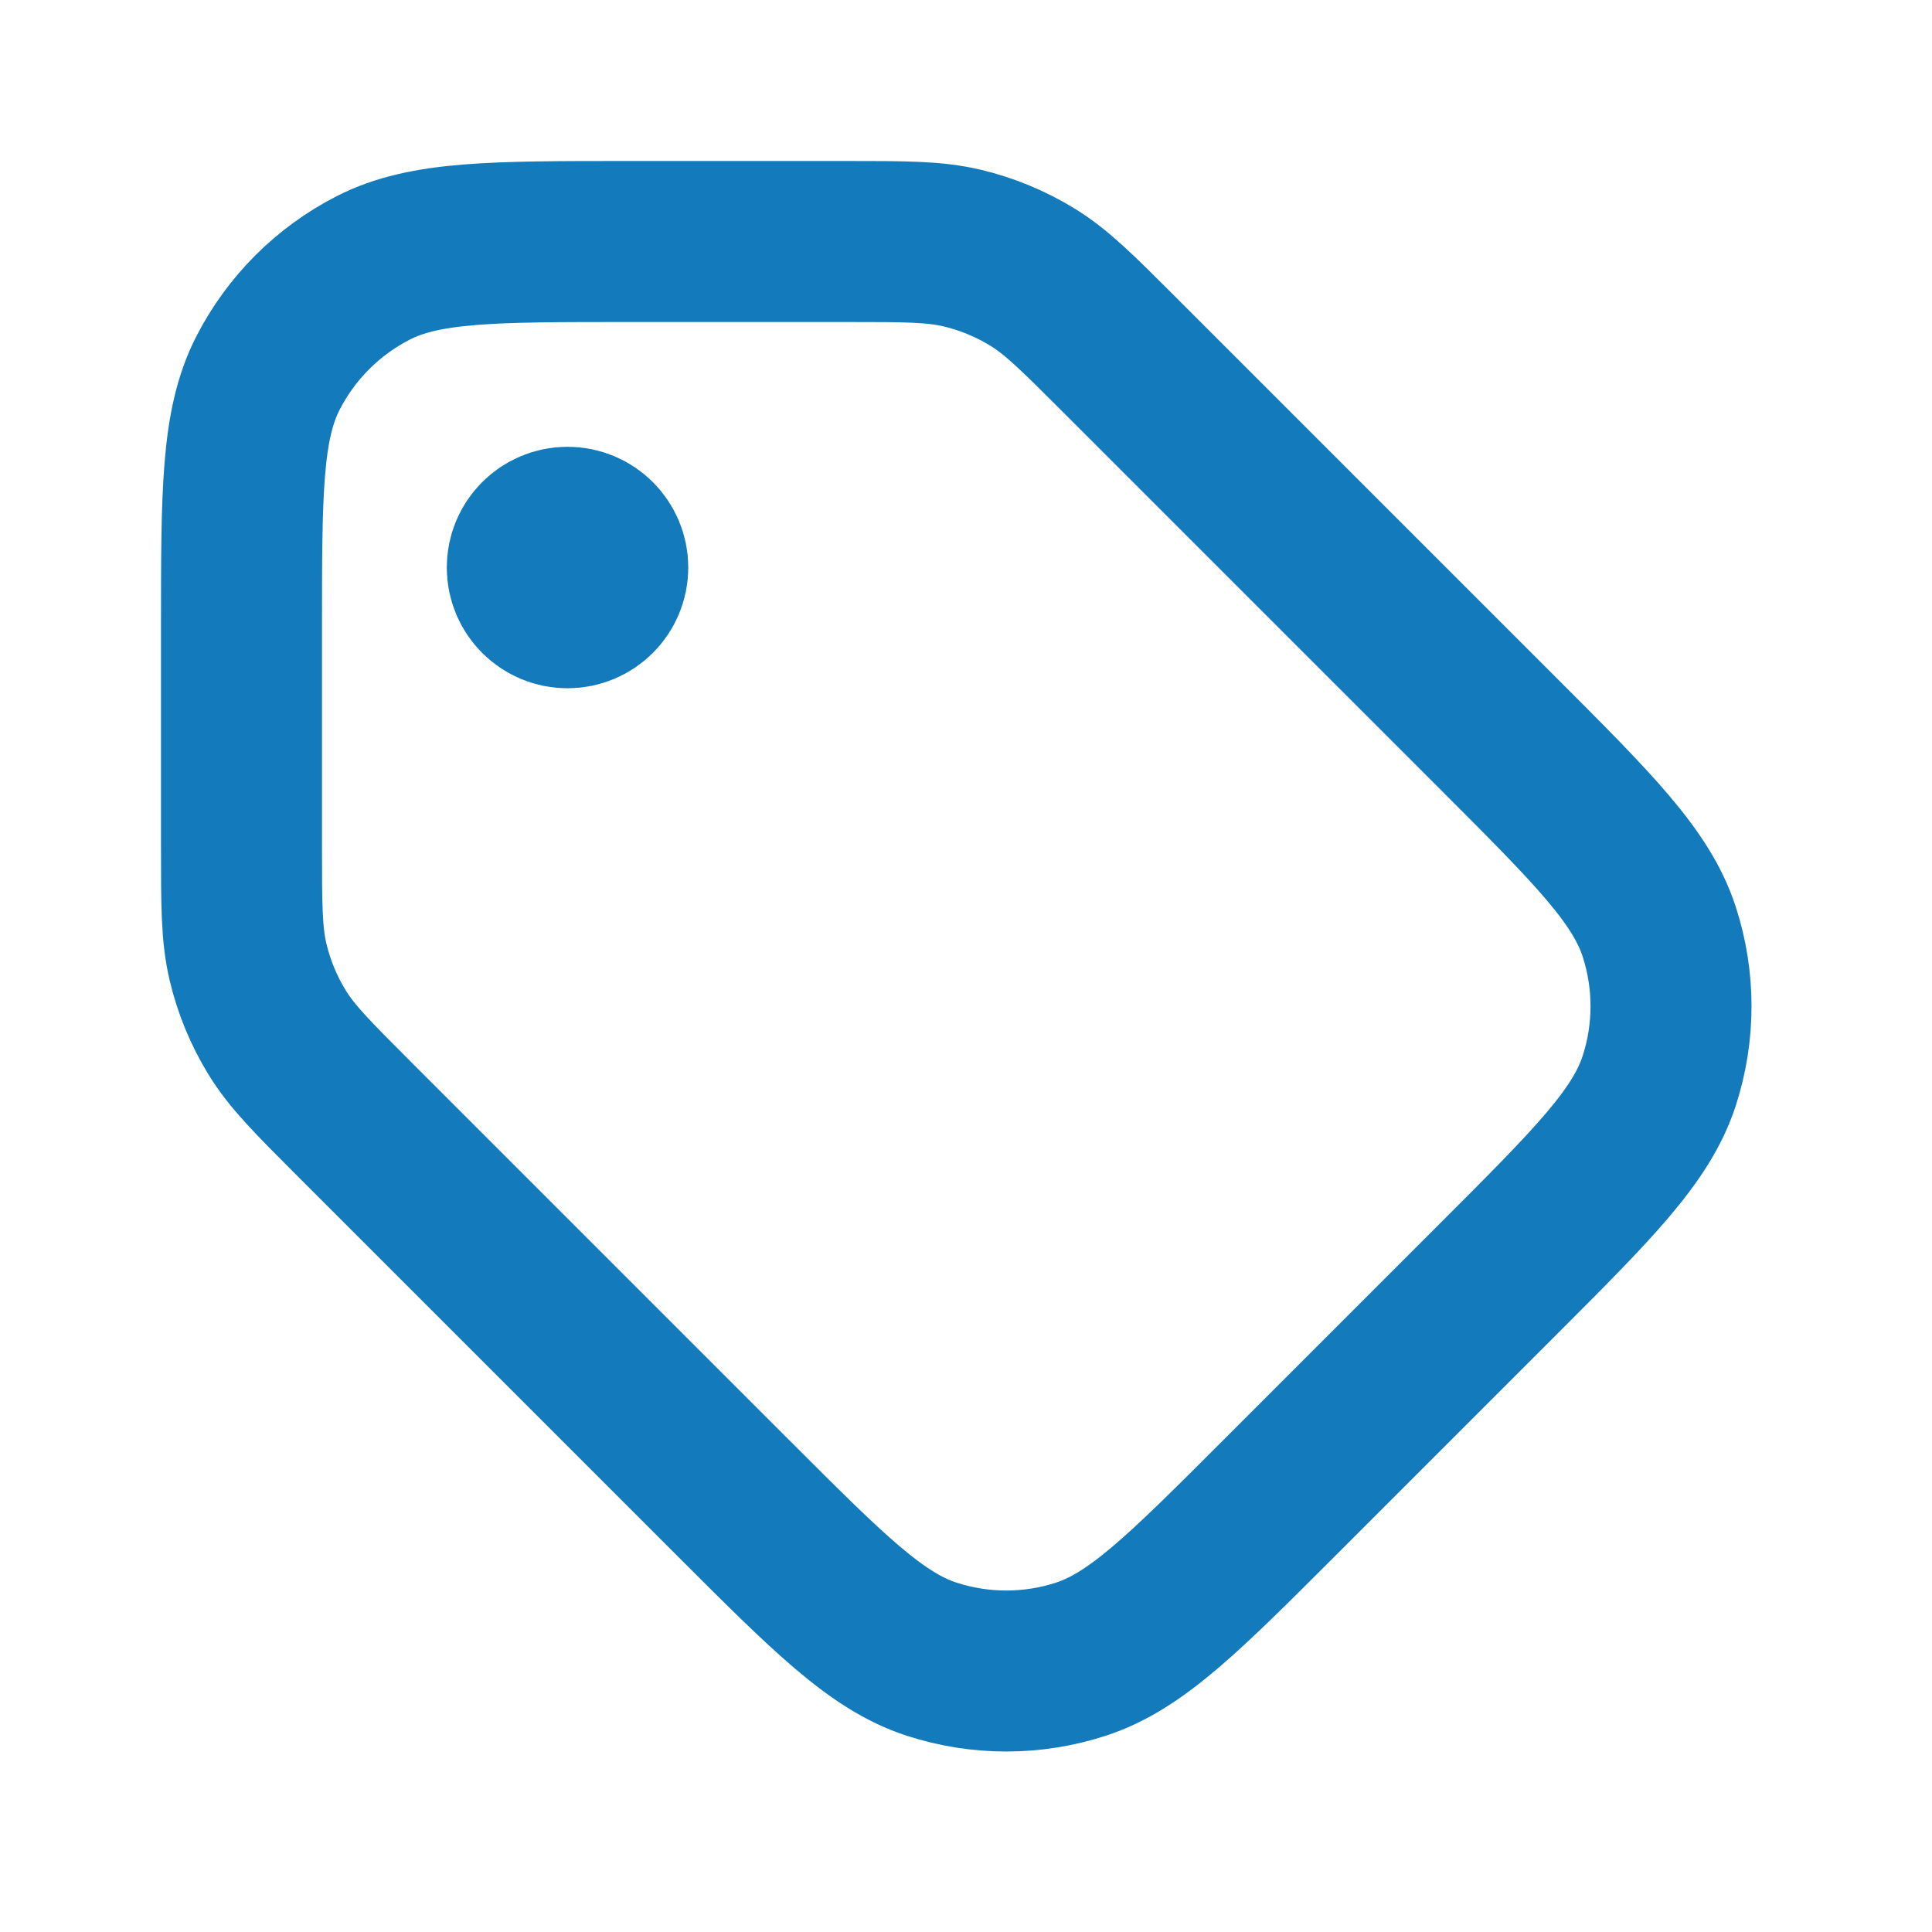
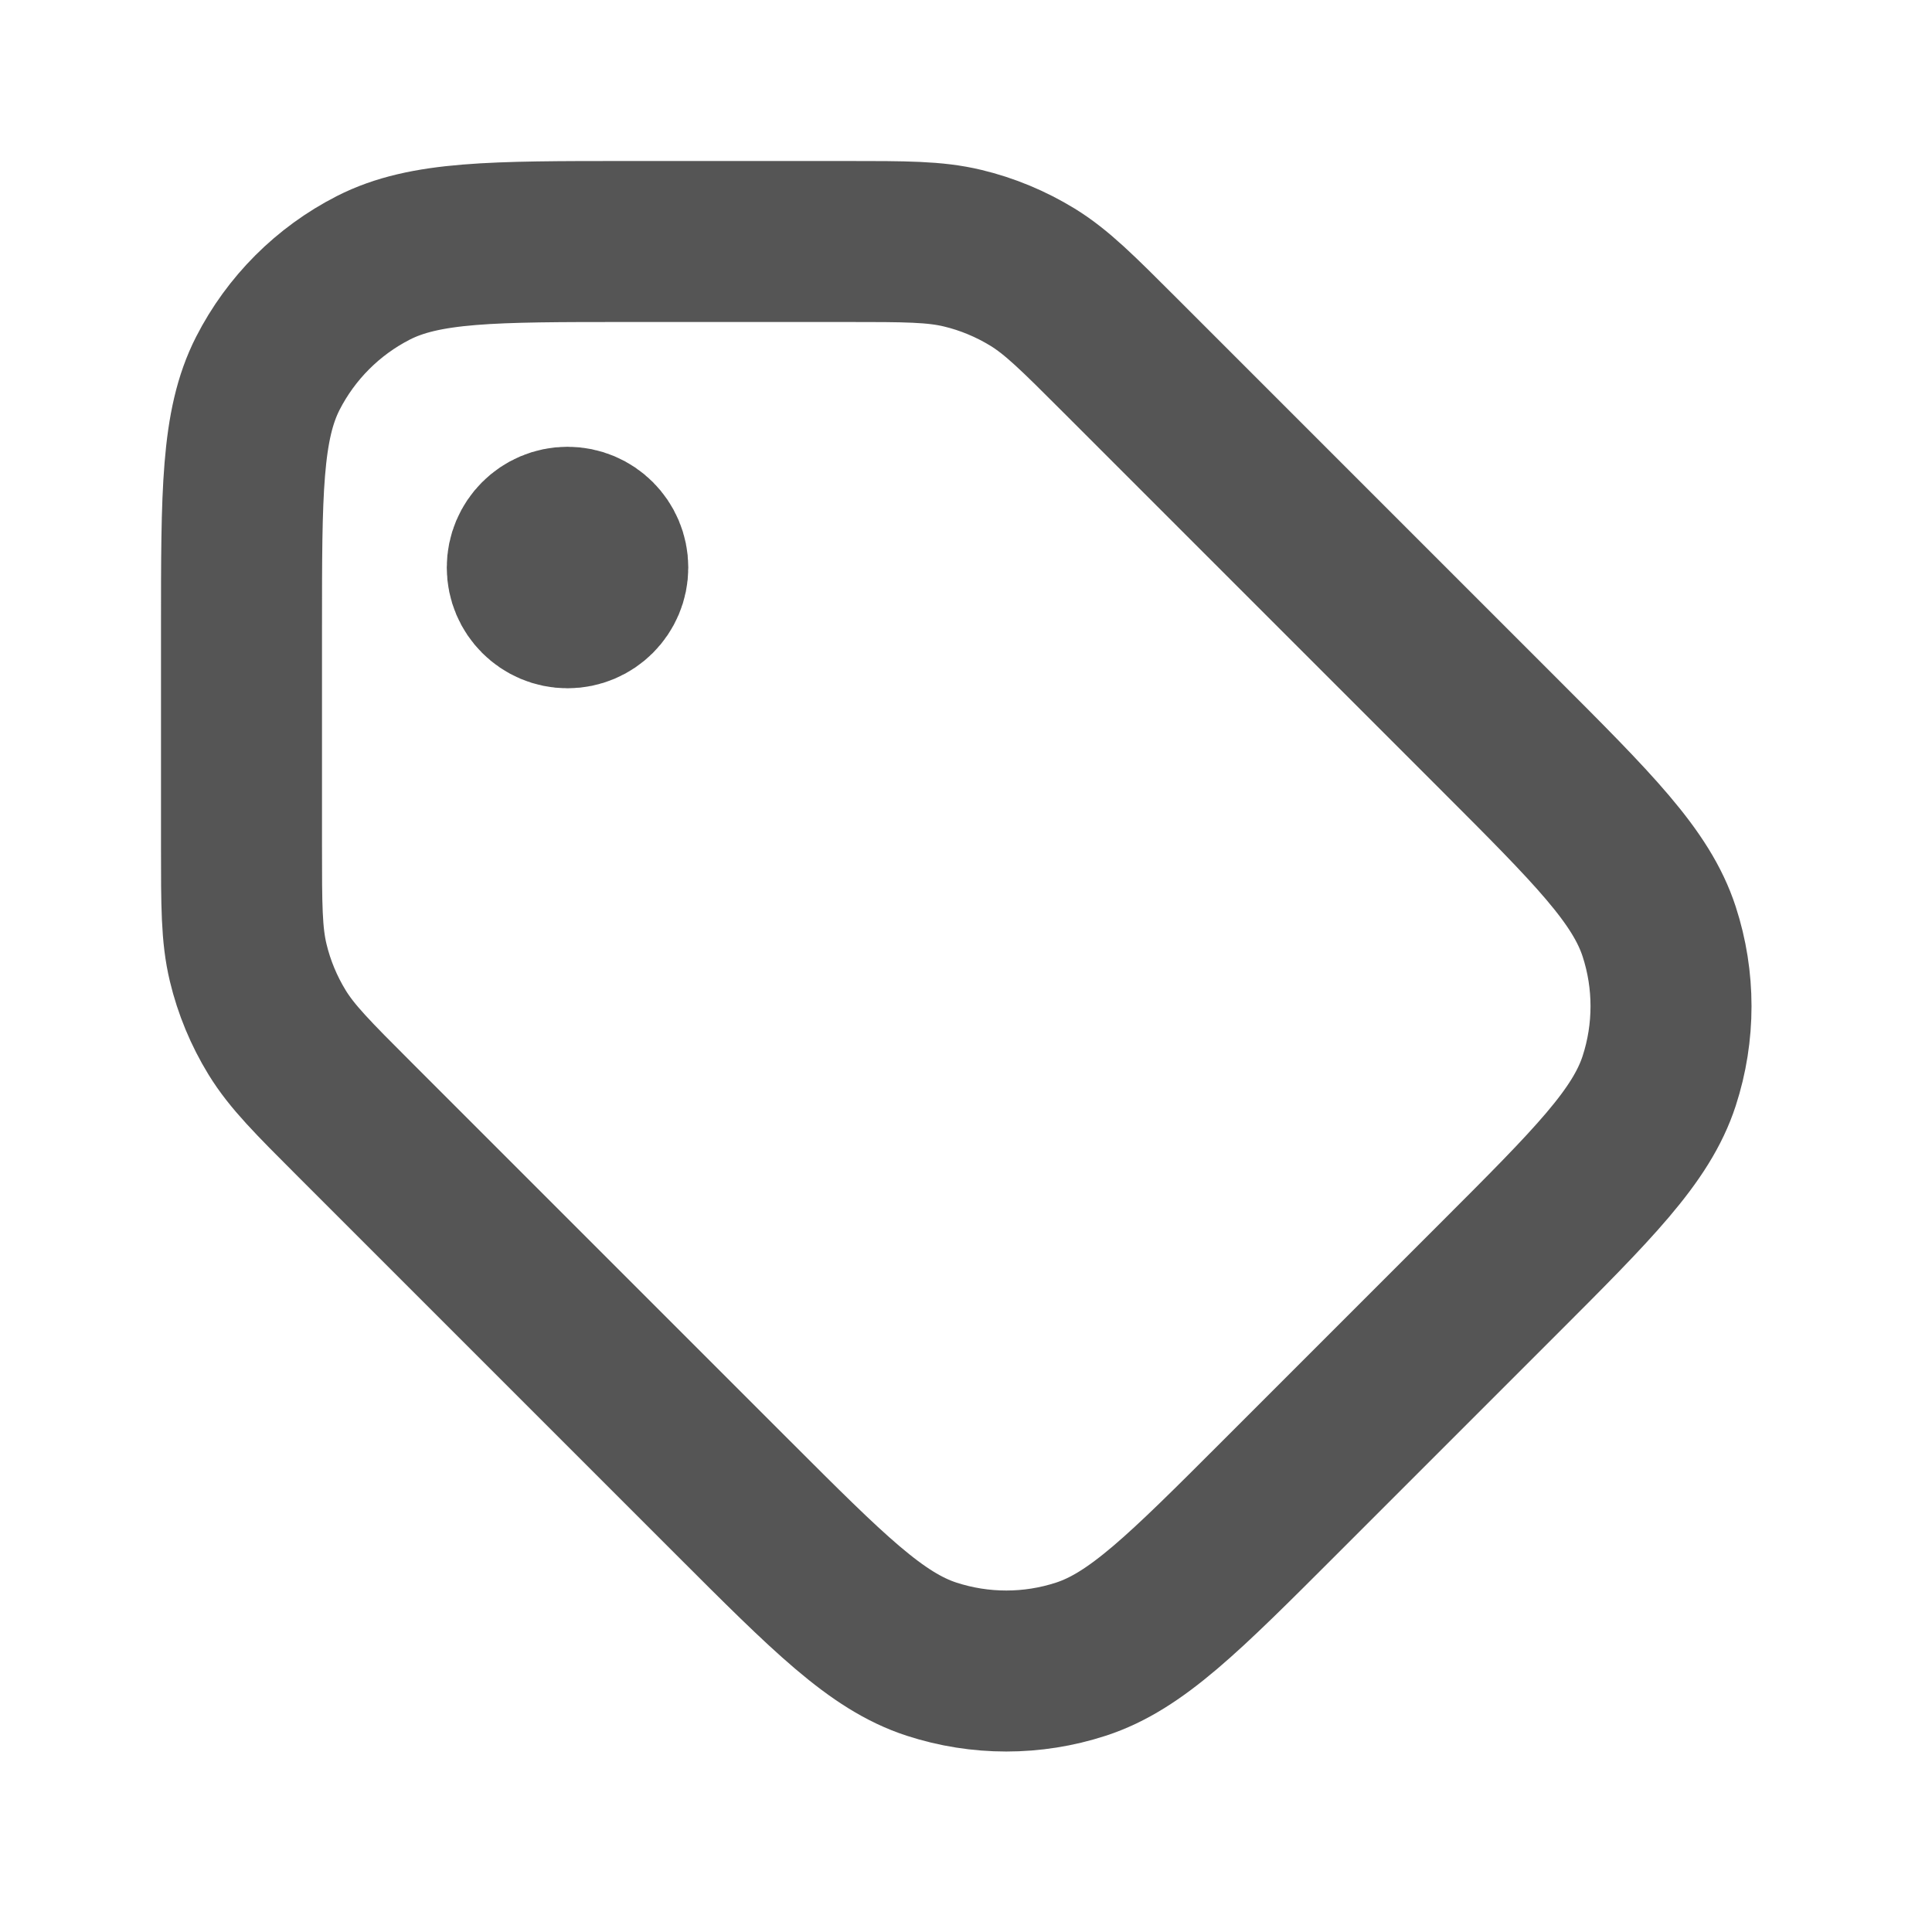
<svg xmlns="http://www.w3.org/2000/svg" fill="none" viewBox="0 0 24 24">
-   <path d="m7.05 7.05h.01m3.452-4.05h-2.712c-1.68 0-2.52 0-3.162.327-.564.288-1.023.747-1.311 1.311-.327.642-.327 1.482-.327 3.162v2.712c0 .734 0 1.101.083 1.446.073.306.195.599.359.867.186.303.445.562.964 1.081l4.7 4.7c1.188 1.188 1.782 1.782 2.467 2.005.603.196 1.252.196 1.854 0 .685-.223 1.279-.817 2.467-2.005l2.712-2.712c1.188-1.188 1.782-1.782 2.005-2.467.196-.603.196-1.252 0-1.854-.223-.685-.817-1.279-2.005-2.467l-4.7-4.7c-.519-.519-.778-.778-1.081-.964-.269-.164-.561-.286-.867-.359-.345-.083-.712-.083-1.446-.083zm-2.962 4.05c0 .276-.224.5-.5.5-.276 0-.5-.224-.5-.5 0-.276.224-.5.5-.5.276 0 .5.224.5.5z" stroke="#137bbb" stroke-linecap="round" stroke-linejoin="round" stroke-width="2" />
-   <style>path{stroke:#137bbb}@media (prefers-color-scheme:dark){path{stroke:#fafafa}}</style>
+   <path d="m7.05 7.05h.01m3.452-4.05h-2.712c-1.68 0-2.52 0-3.162.327-.564.288-1.023.747-1.311 1.311-.327.642-.327 1.482-.327 3.162v2.712c0 .734 0 1.101.083 1.446.073.306.195.599.359.867.186.303.445.562.964 1.081l4.7 4.7c1.188 1.188 1.782 1.782 2.467 2.005.603.196 1.252.196 1.854 0 .685-.223 1.279-.817 2.467-2.005l2.712-2.712c1.188-1.188 1.782-1.782 2.005-2.467.196-.603.196-1.252 0-1.854-.223-.685-.817-1.279-2.005-2.467l-4.7-4.7c-.519-.519-.778-.778-1.081-.964-.269-.164-.561-.286-.867-.359-.345-.083-.712-.083-1.446-.083zm-2.962 4.05c0 .276-.224.5-.5.5-.276 0-.5-.224-.5-.5 0-.276.224-.5.5-.5.276 0 .5.224.5.5z" stroke="#555" stroke-linecap="round" stroke-linejoin="round" stroke-width="2" />
+   <style>path{stroke:#555}@media (prefers-color-scheme:dark){path{stroke:#fafafa}}</style>
</svg>
